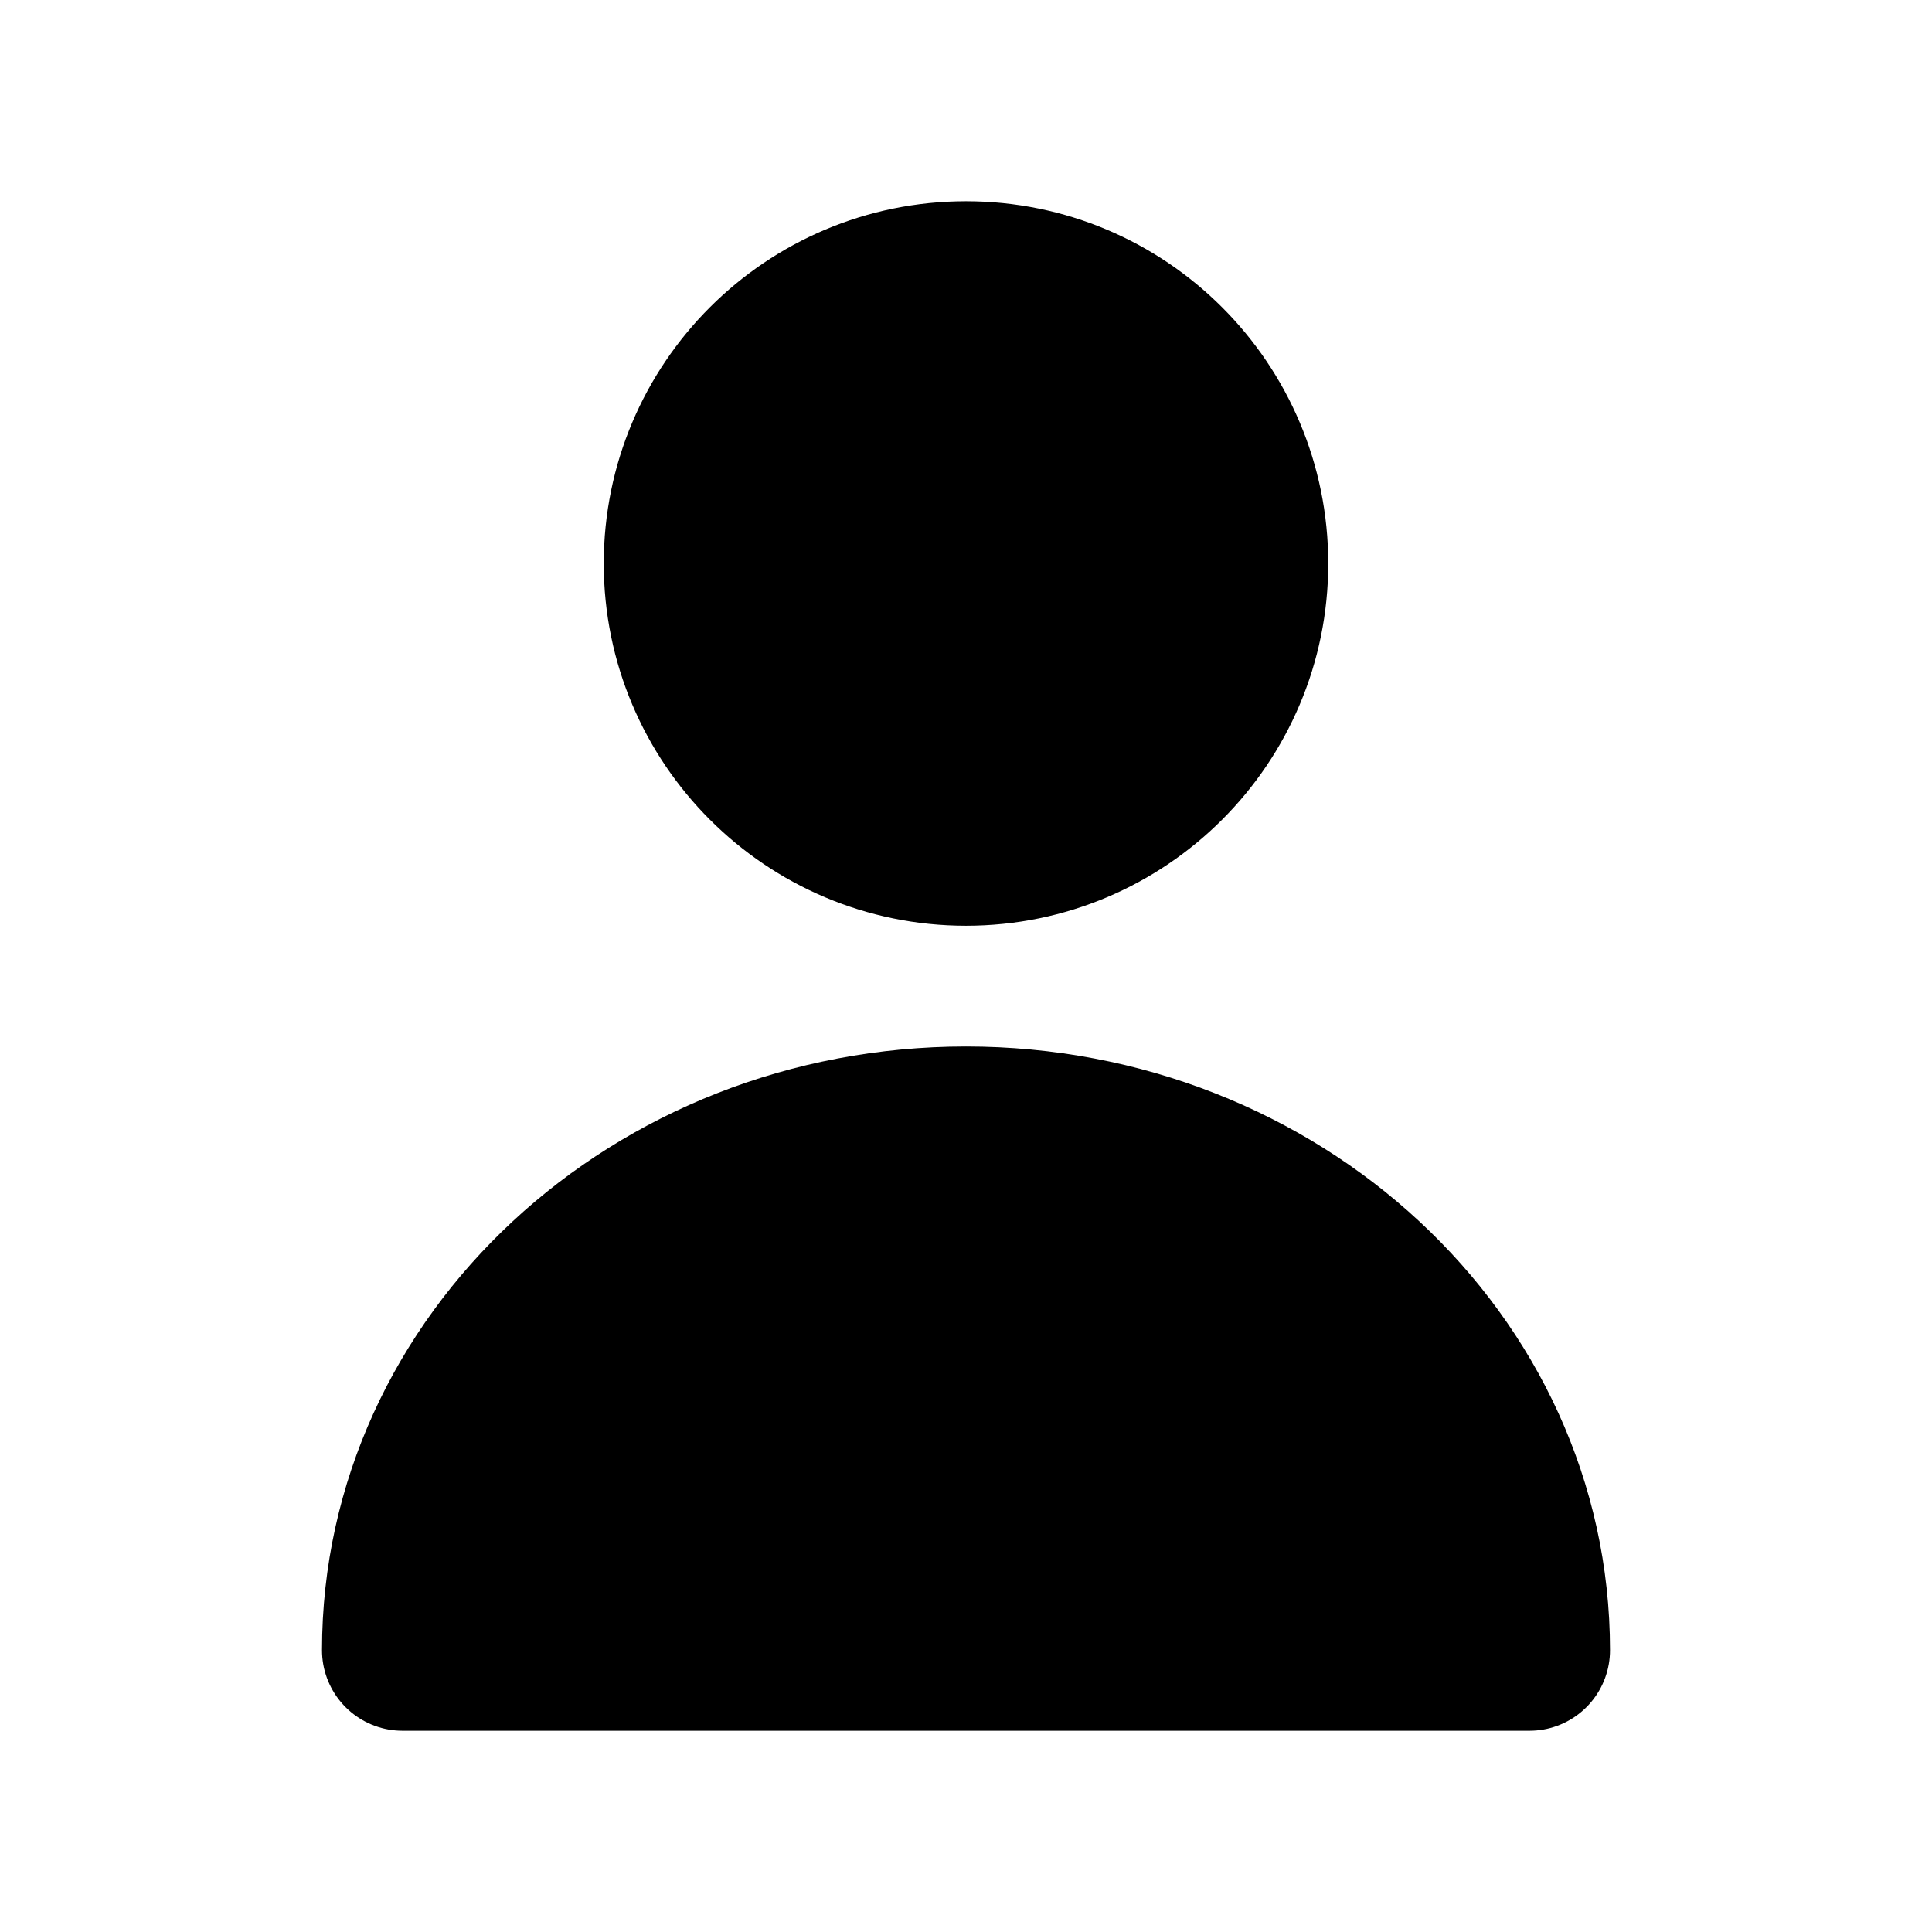
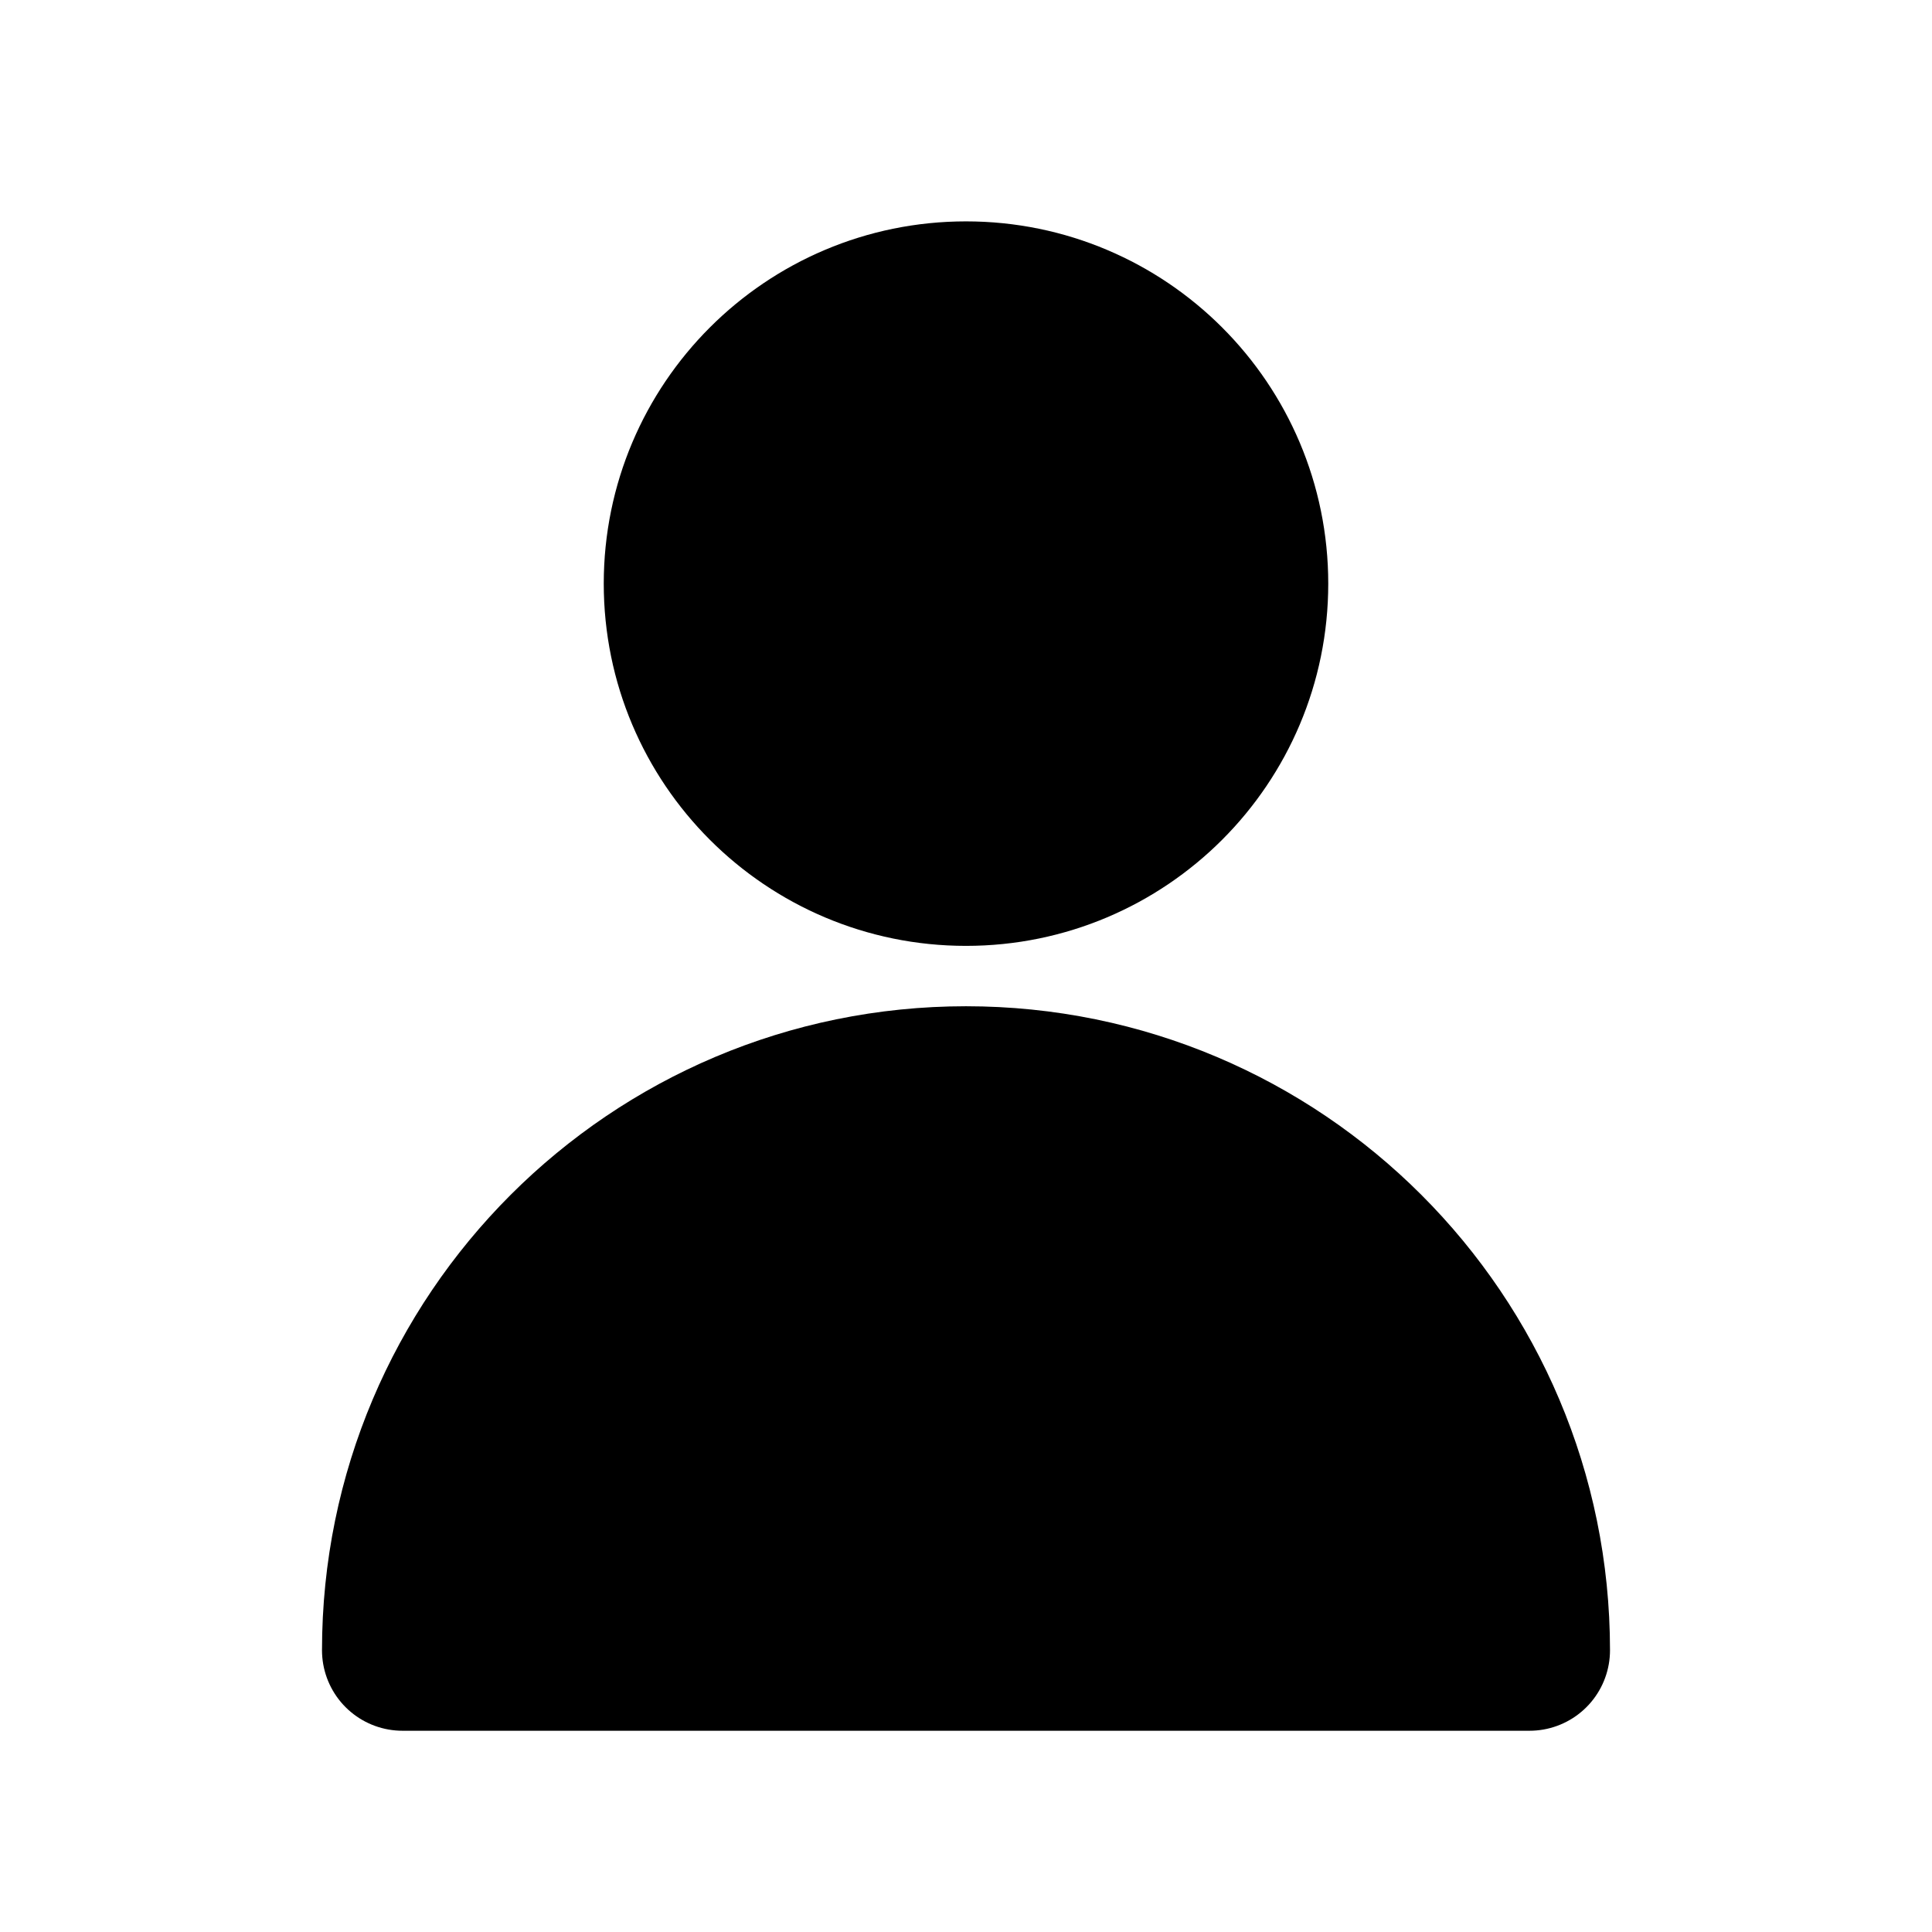
<svg xmlns="http://www.w3.org/2000/svg" viewBox="0 0 24 24" fill="none" stroke="currentColor" stroke-width="2" stroke-linecap="round" stroke-linejoin="round">
-   <circle cx="12" cy="7" r="3.5" fill="currentColor" />
-   <path d="M5 20.5a7 6.5 0 0 1 14 0z" fill="currentColor" />
+   <circle cx="12" cy="7.25" r="3.5" fill="currentColor" />
+   <path d="M5 20.5a7 7 0 0 1 14 0z" fill="currentColor" />
</svg>
